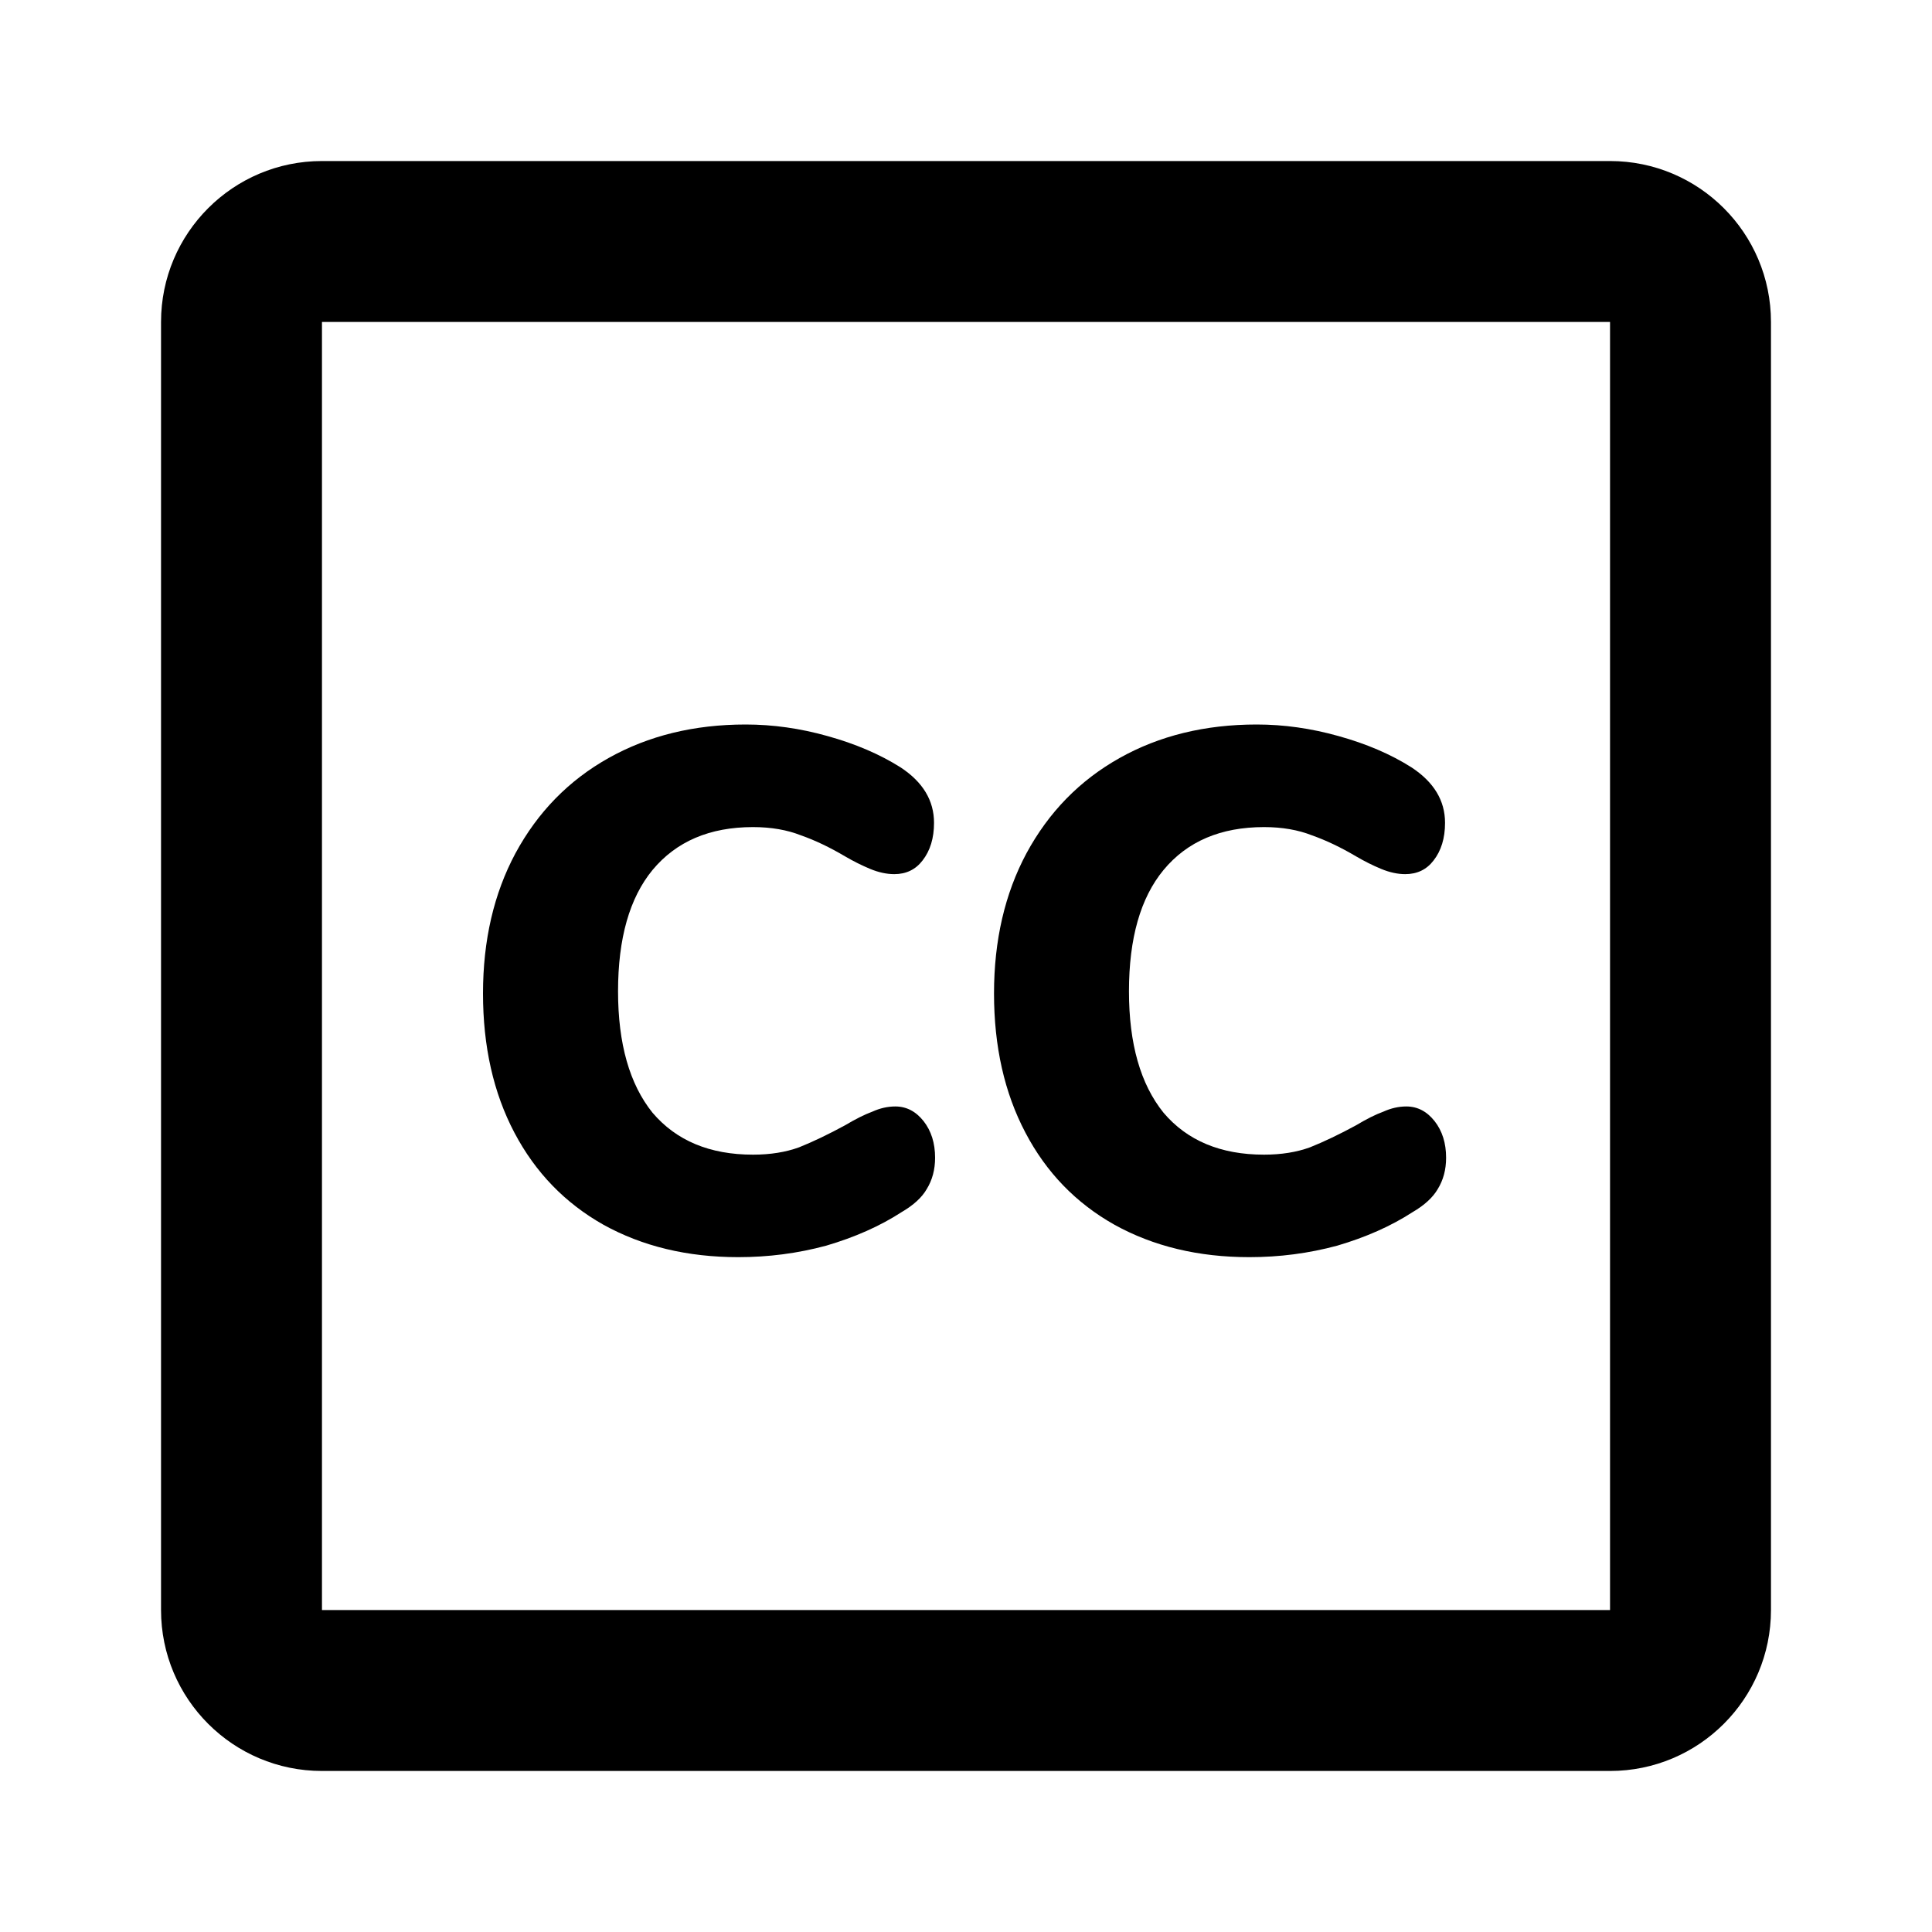
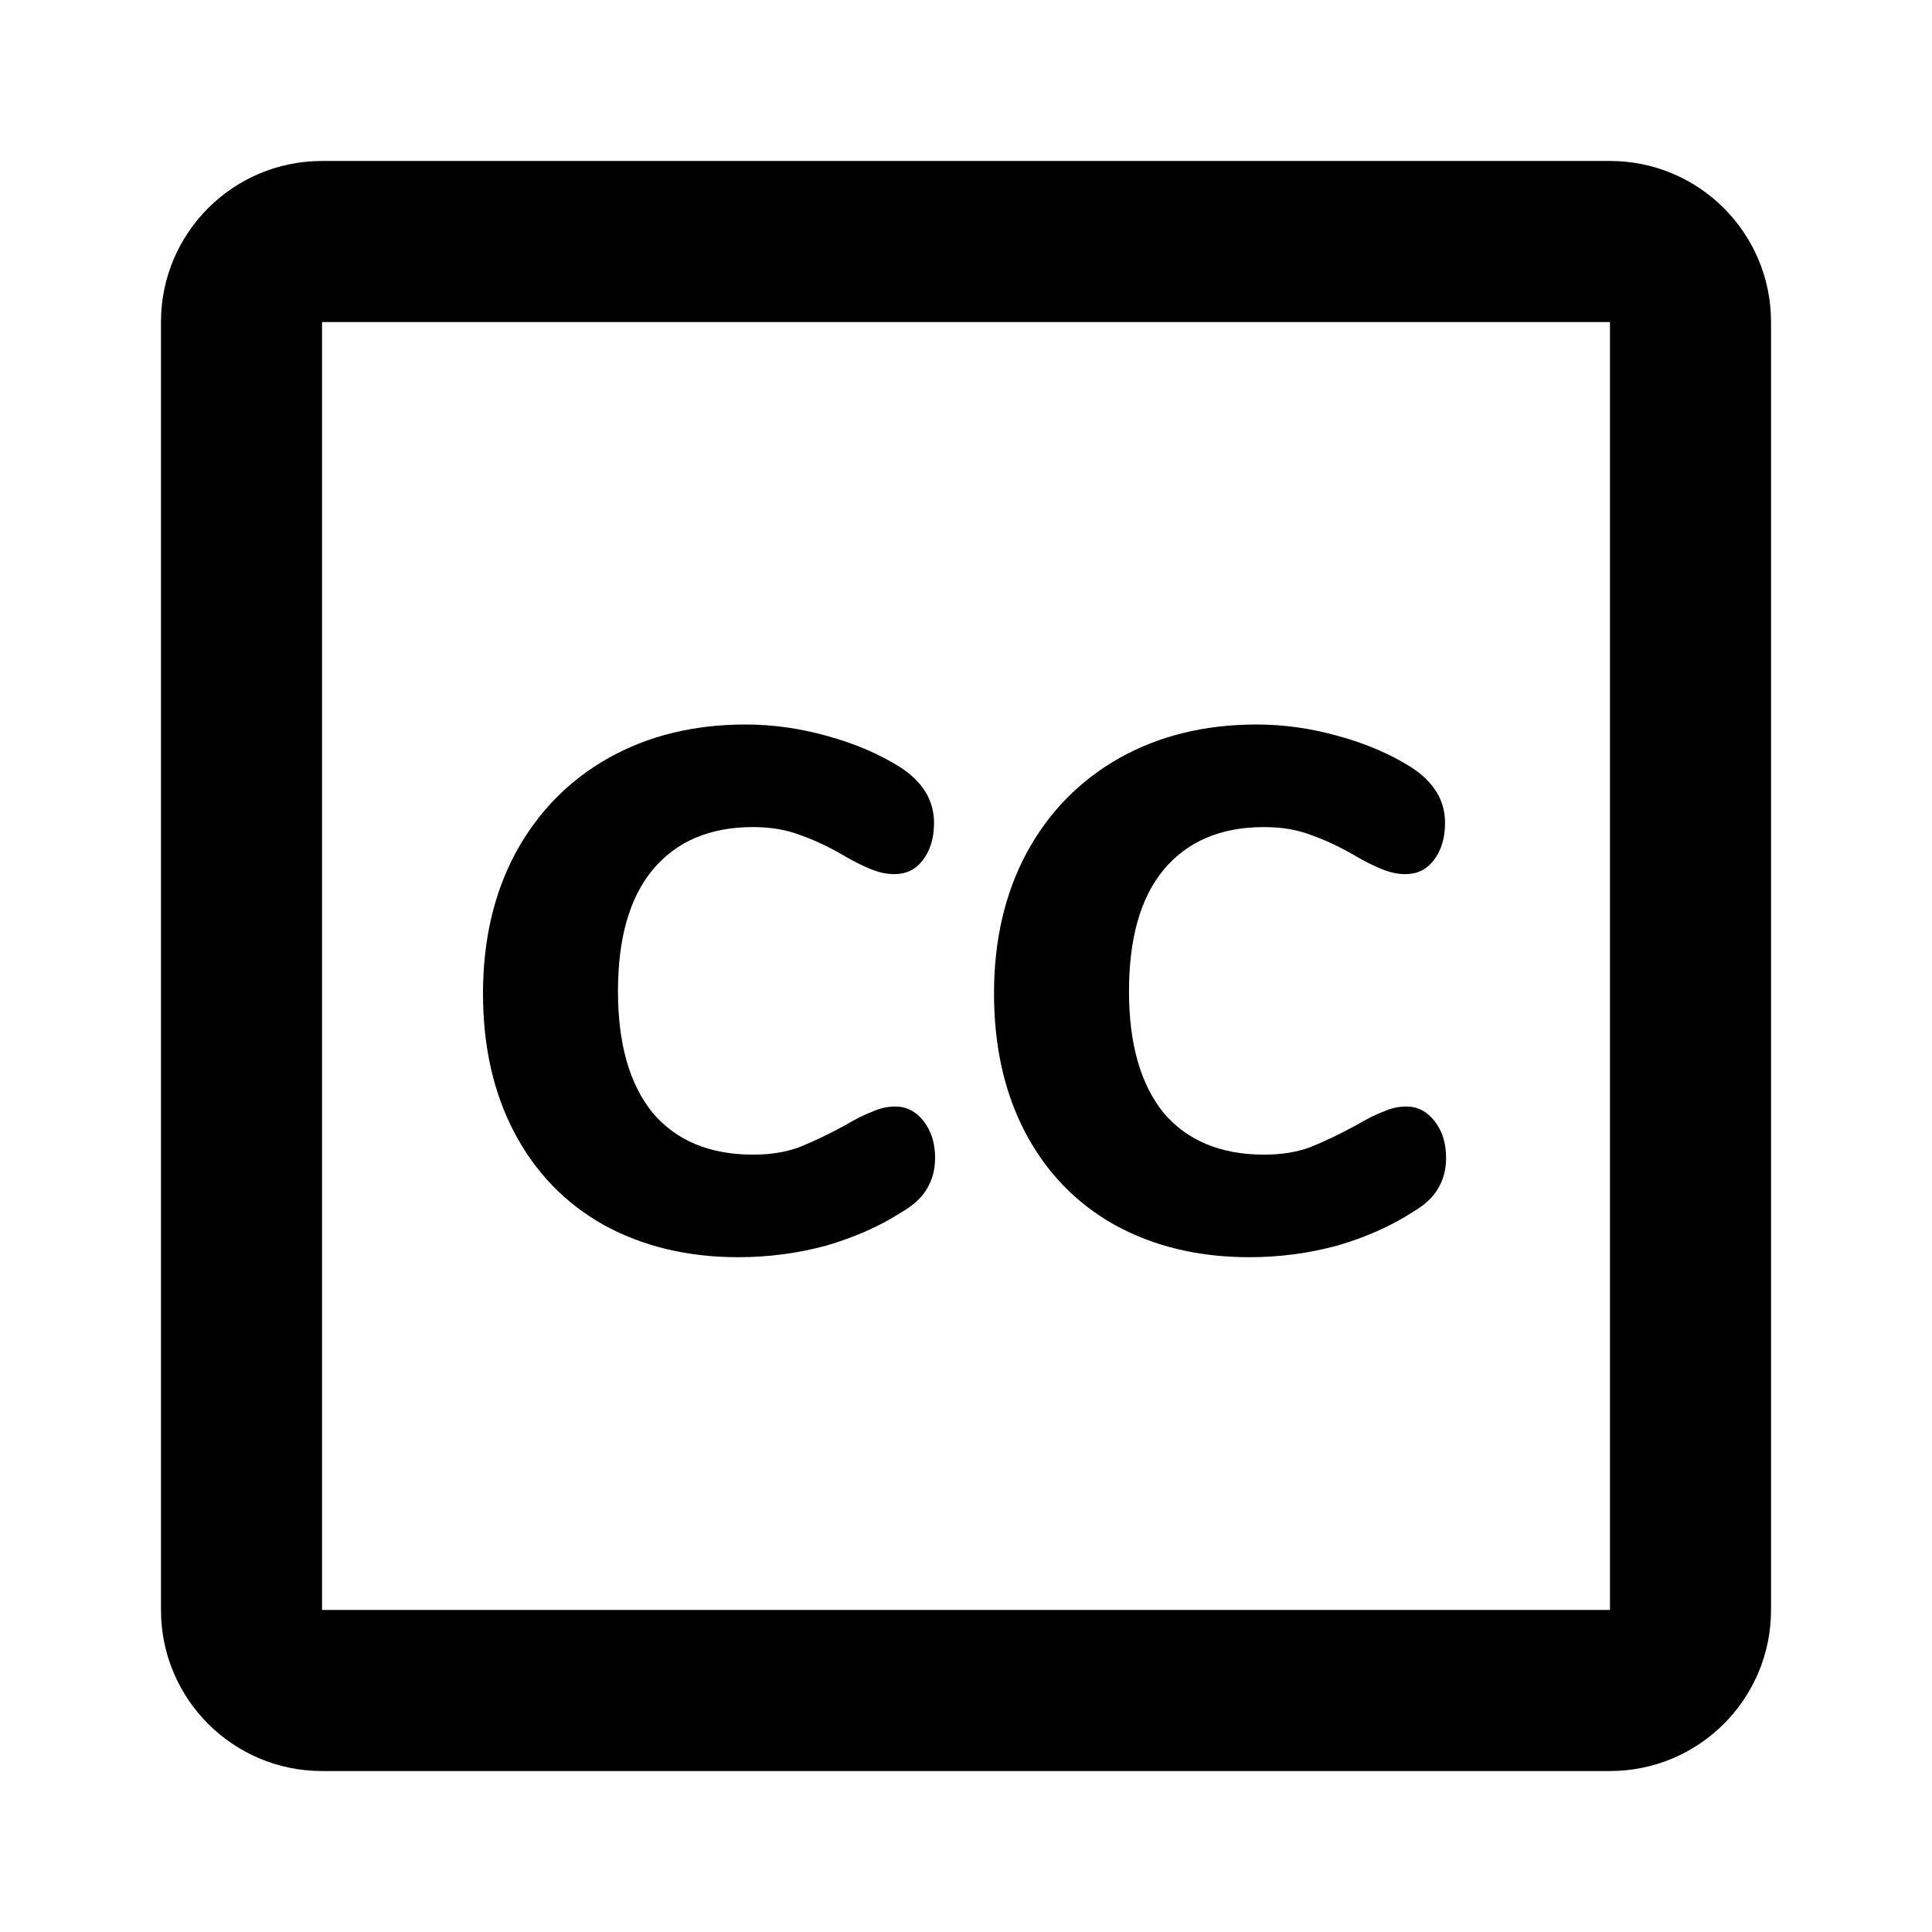
- <svg xmlns="http://www.w3.org/2000/svg" width="20" height="20" viewBox="0 0 20 20">
-   <path fill-rule="evenodd" clip-rule="evenodd" d="M3.333 3.333H16.667V16.667H3.333V3.333ZM1.667 3.333C1.667 2.413 2.413 1.667 3.333 1.667H16.667C17.587 1.667 18.333 2.413 18.333 3.333V16.667C18.333 17.587 17.587 18.333 16.667 18.333H3.333C2.413 18.333 1.667 17.587 1.667 16.667V3.333ZM6.246 12.678C6.65 12.902 7.116 13.014 7.643 13.014C7.954 13.014 8.257 12.975 8.553 12.895C8.849 12.808 9.109 12.693 9.333 12.548C9.456 12.476 9.543 12.397 9.593 12.31C9.651 12.216 9.68 12.108 9.68 11.985C9.68 11.833 9.64 11.707 9.561 11.606C9.481 11.505 9.384 11.454 9.268 11.454C9.189 11.454 9.109 11.472 9.03 11.508C8.951 11.537 8.857 11.584 8.748 11.649C8.575 11.743 8.416 11.819 8.272 11.877C8.134 11.927 7.976 11.953 7.795 11.953C7.347 11.953 7.001 11.808 6.755 11.519C6.517 11.223 6.398 10.804 6.398 10.262C6.398 9.714 6.517 9.295 6.755 9.006C7.001 8.71 7.347 8.562 7.795 8.562C7.983 8.562 8.149 8.591 8.293 8.648C8.438 8.699 8.589 8.771 8.748 8.865C8.835 8.916 8.922 8.959 9.008 8.995C9.095 9.031 9.178 9.049 9.258 9.049C9.38 9.049 9.478 9.002 9.55 8.908C9.629 8.807 9.669 8.677 9.669 8.518C9.669 8.287 9.554 8.096 9.323 7.944C9.106 7.807 8.853 7.699 8.564 7.619C8.283 7.54 8.001 7.5 7.719 7.5C7.185 7.5 6.712 7.616 6.3 7.847C5.888 8.078 5.567 8.406 5.336 8.833C5.112 9.251 5 9.735 5 10.284C5 10.833 5.108 11.313 5.325 11.725C5.542 12.137 5.849 12.454 6.246 12.678ZM11.536 12.678C11.94 12.902 12.406 13.014 12.933 13.014C13.244 13.014 13.547 12.975 13.843 12.895C14.139 12.808 14.399 12.693 14.623 12.548C14.746 12.476 14.832 12.397 14.883 12.31C14.941 12.216 14.97 12.108 14.97 11.985C14.97 11.833 14.93 11.707 14.851 11.606C14.771 11.505 14.674 11.454 14.558 11.454C14.479 11.454 14.399 11.472 14.32 11.508C14.24 11.537 14.146 11.584 14.038 11.649C13.865 11.743 13.706 11.819 13.561 11.877C13.424 11.927 13.265 11.953 13.085 11.953C12.637 11.953 12.29 11.808 12.045 11.519C11.806 11.223 11.687 10.804 11.687 10.262C11.687 9.714 11.806 9.295 12.045 9.006C12.29 8.71 12.637 8.562 13.085 8.562C13.273 8.562 13.439 8.591 13.583 8.648C13.727 8.699 13.879 8.771 14.038 8.865C14.125 8.916 14.211 8.959 14.298 8.995C14.385 9.031 14.468 9.049 14.547 9.049C14.67 9.049 14.768 9.002 14.84 8.908C14.919 8.807 14.959 8.677 14.959 8.518C14.959 8.287 14.843 8.096 14.612 7.944C14.396 7.807 14.143 7.699 13.854 7.619C13.572 7.54 13.291 7.5 13.009 7.5C12.475 7.5 12.001 7.616 11.59 7.847C11.178 8.078 10.857 8.406 10.626 8.833C10.402 9.251 10.29 9.735 10.29 10.284C10.29 10.833 10.398 11.313 10.615 11.725C10.831 12.137 11.138 12.454 11.536 12.678Z" />
+ <svg xmlns="http://www.w3.org/2000/svg" width="22" height="22" viewBox="0 0 22 22">
+   <path fill-rule="evenodd" clip-rule="evenodd" d="M3.667 3.667H18.333V18.333H3.667V3.667ZM1.833 3.667C1.833 2.654 2.654 1.833 3.667 1.833H18.333C19.346 1.833 20.167 2.654 20.167 3.667V18.333C20.167 19.346 19.346 20.167 18.333 20.167H3.667C2.654 20.167 1.833 19.346 1.833 18.333V3.667ZM6.87 13.946C7.315 14.192 7.828 14.316 8.408 14.316C8.749 14.316 9.083 14.272 9.409 14.184C9.734 14.089 10.02 13.962 10.267 13.803C10.402 13.724 10.497 13.636 10.553 13.541C10.616 13.438 10.648 13.319 10.648 13.184C10.648 13.017 10.604 12.878 10.517 12.766C10.43 12.655 10.322 12.6 10.195 12.6C10.108 12.6 10.02 12.619 9.933 12.659C9.846 12.691 9.742 12.743 9.623 12.814C9.433 12.917 9.258 13.001 9.099 13.064C8.948 13.12 8.773 13.148 8.575 13.148C8.082 13.148 7.701 12.989 7.431 12.671C7.168 12.345 7.037 11.885 7.037 11.289C7.037 10.685 7.168 10.224 7.431 9.906C7.701 9.581 8.082 9.418 8.575 9.418C8.781 9.418 8.964 9.45 9.123 9.513C9.282 9.569 9.448 9.648 9.623 9.751C9.719 9.807 9.814 9.855 9.909 9.894C10.005 9.934 10.096 9.954 10.183 9.954C10.318 9.954 10.426 9.902 10.505 9.799C10.592 9.688 10.636 9.545 10.636 9.37C10.636 9.116 10.509 8.905 10.255 8.739C10.017 8.588 9.738 8.468 9.421 8.381C9.111 8.294 8.801 8.25 8.491 8.25C7.903 8.25 7.383 8.377 6.93 8.631C6.477 8.886 6.124 9.247 5.869 9.716C5.623 10.177 5.5 10.709 5.5 11.313C5.5 11.916 5.619 12.445 5.858 12.898C6.096 13.35 6.434 13.7 6.87 13.946ZM12.689 13.946C13.134 14.192 13.646 14.316 14.226 14.316C14.568 14.316 14.902 14.272 15.227 14.184C15.553 14.089 15.839 13.962 16.085 13.803C16.22 13.724 16.316 13.636 16.371 13.541C16.435 13.438 16.467 13.319 16.467 13.184C16.467 13.017 16.423 12.878 16.336 12.766C16.248 12.655 16.141 12.6 16.014 12.6C15.927 12.6 15.839 12.619 15.752 12.659C15.664 12.691 15.561 12.743 15.442 12.814C15.251 12.917 15.076 13.001 14.918 13.064C14.767 13.12 14.592 13.148 14.393 13.148C13.901 13.148 13.519 12.989 13.249 12.671C12.987 12.345 12.856 11.885 12.856 11.289C12.856 10.685 12.987 10.224 13.249 9.906C13.519 9.581 13.901 9.418 14.393 9.418C14.6 9.418 14.783 9.45 14.941 9.513C15.1 9.569 15.267 9.648 15.442 9.751C15.537 9.807 15.633 9.855 15.728 9.894C15.823 9.934 15.915 9.954 16.002 9.954C16.137 9.954 16.244 9.902 16.324 9.799C16.411 9.688 16.455 9.545 16.455 9.37C16.455 9.116 16.328 8.905 16.073 8.739C15.835 8.588 15.557 8.468 15.239 8.381C14.93 8.294 14.62 8.25 14.31 8.25C13.722 8.25 13.202 8.377 12.749 8.631C12.296 8.886 11.942 9.247 11.688 9.716C11.442 10.177 11.319 10.709 11.319 11.313C11.319 11.916 11.438 12.445 11.676 12.898C11.915 13.35 12.252 13.7 12.689 13.946Z" />
</svg>
